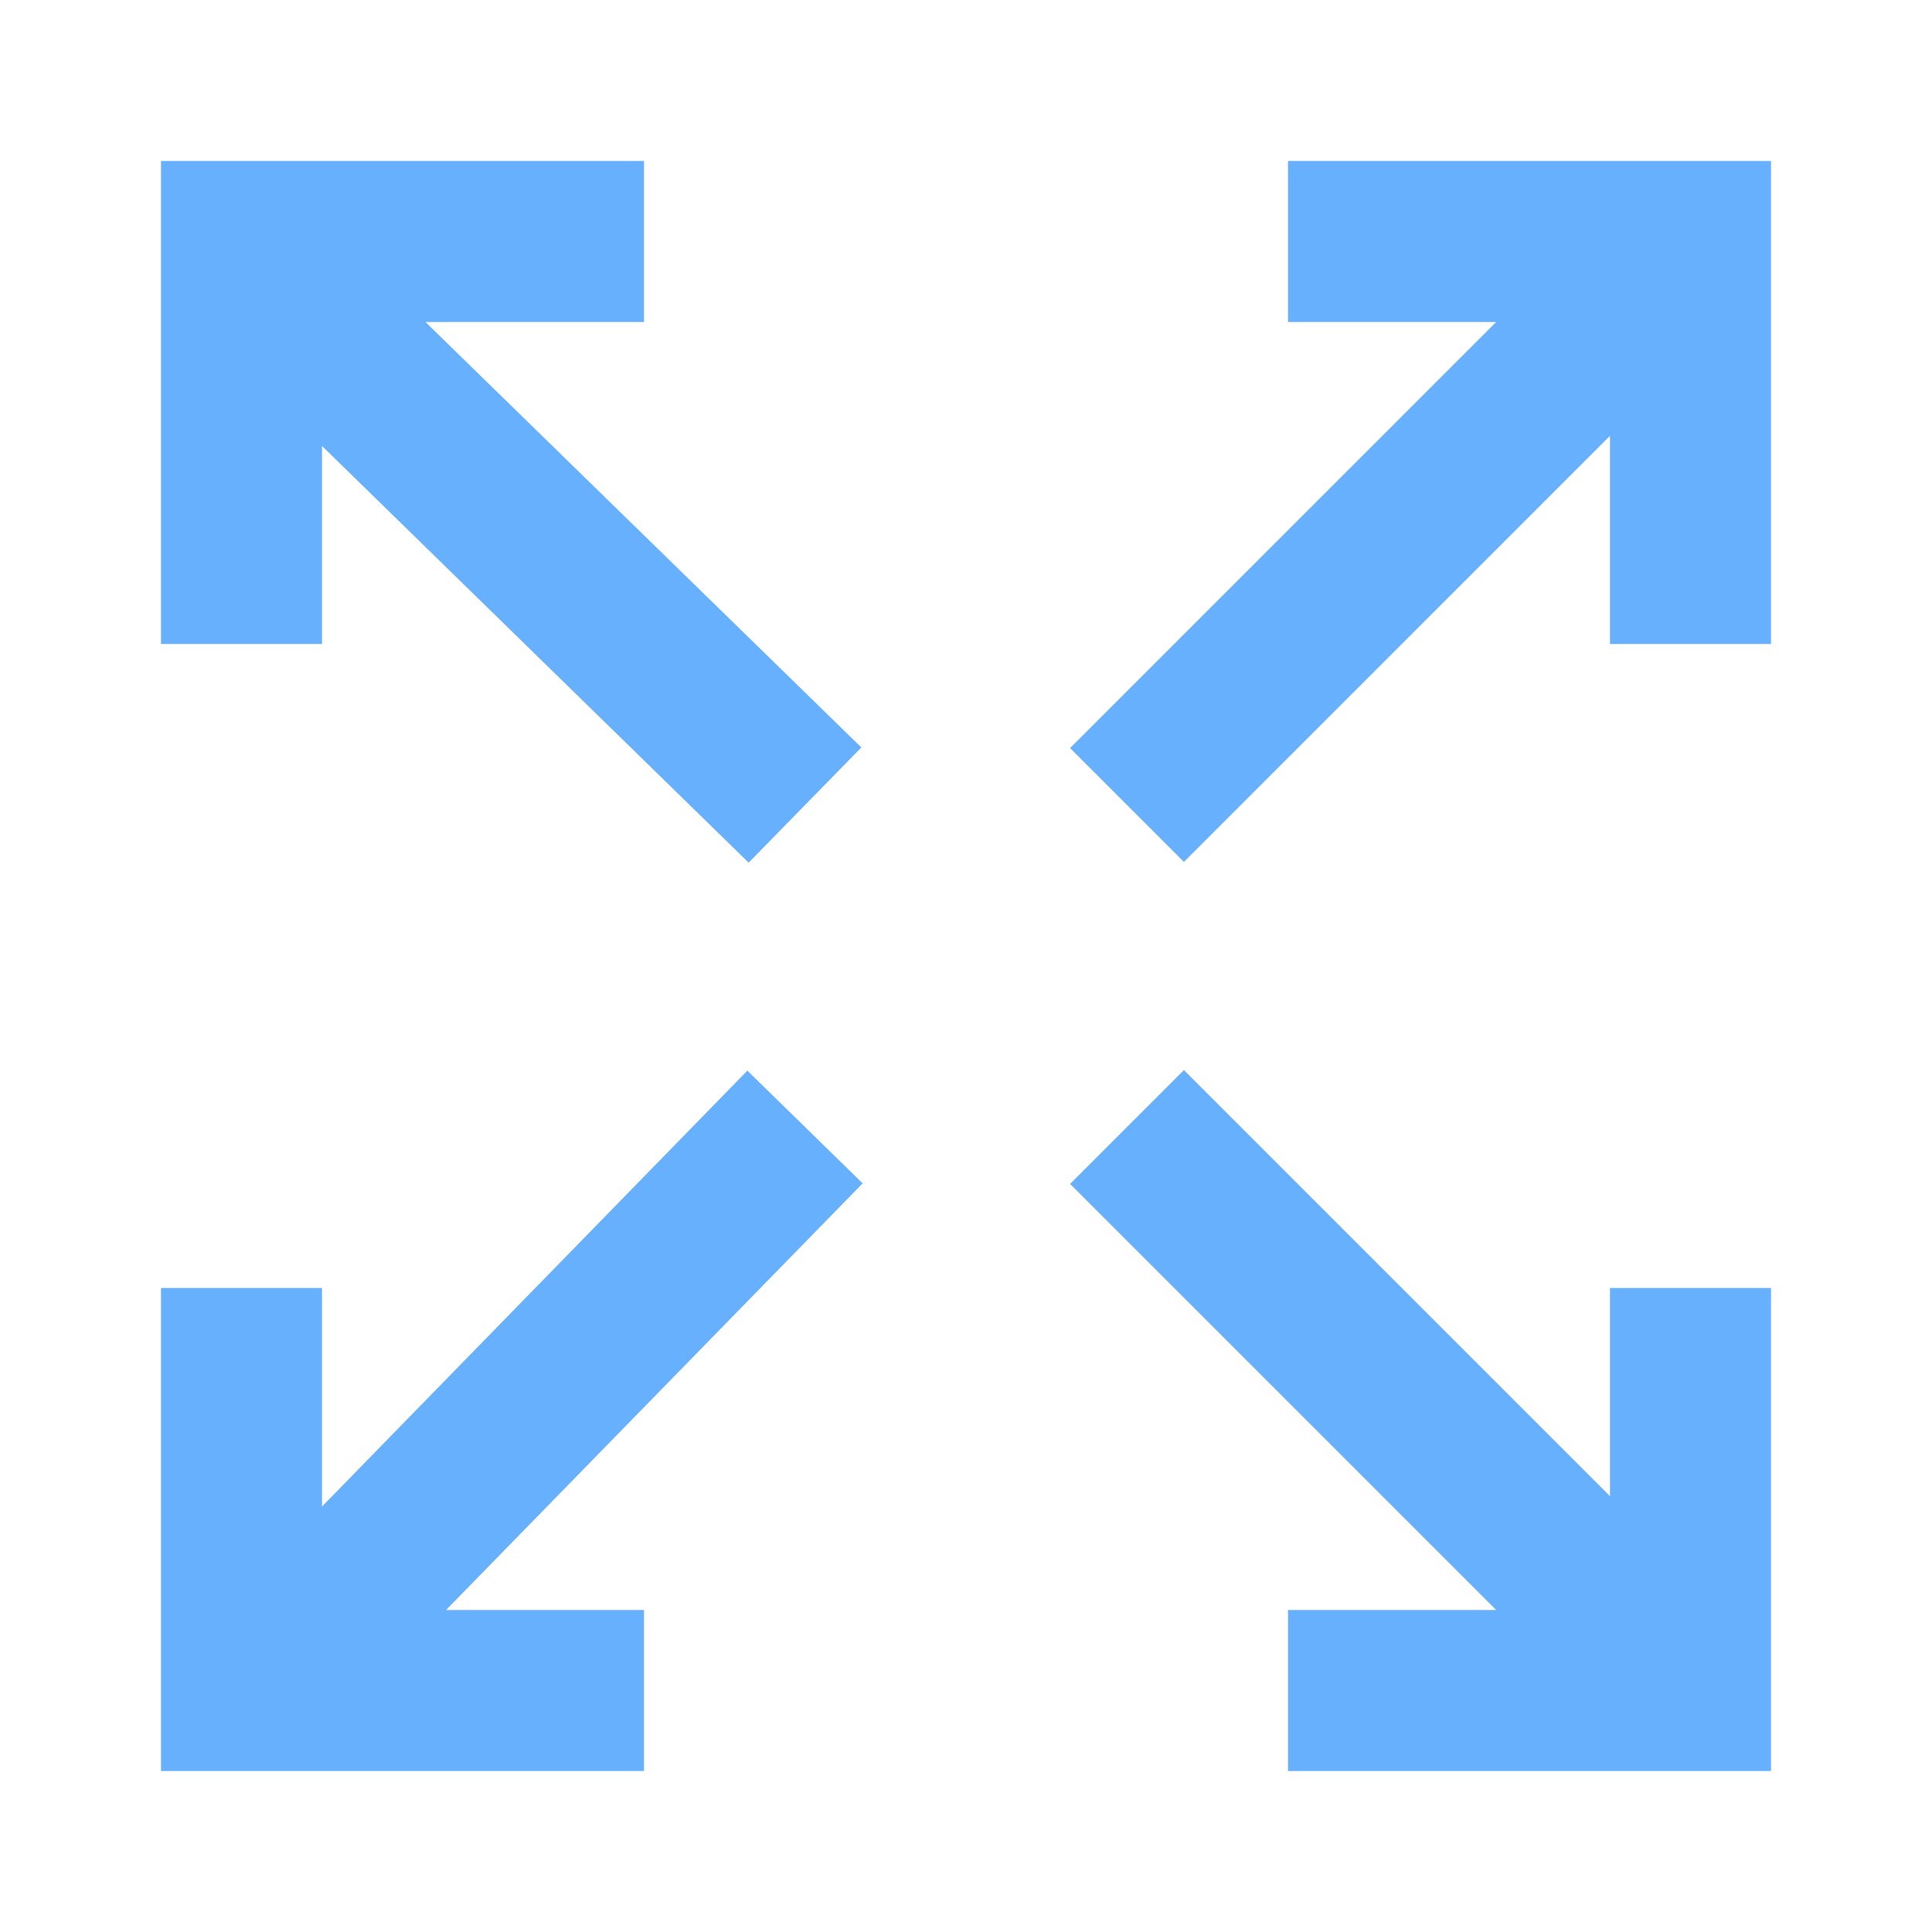
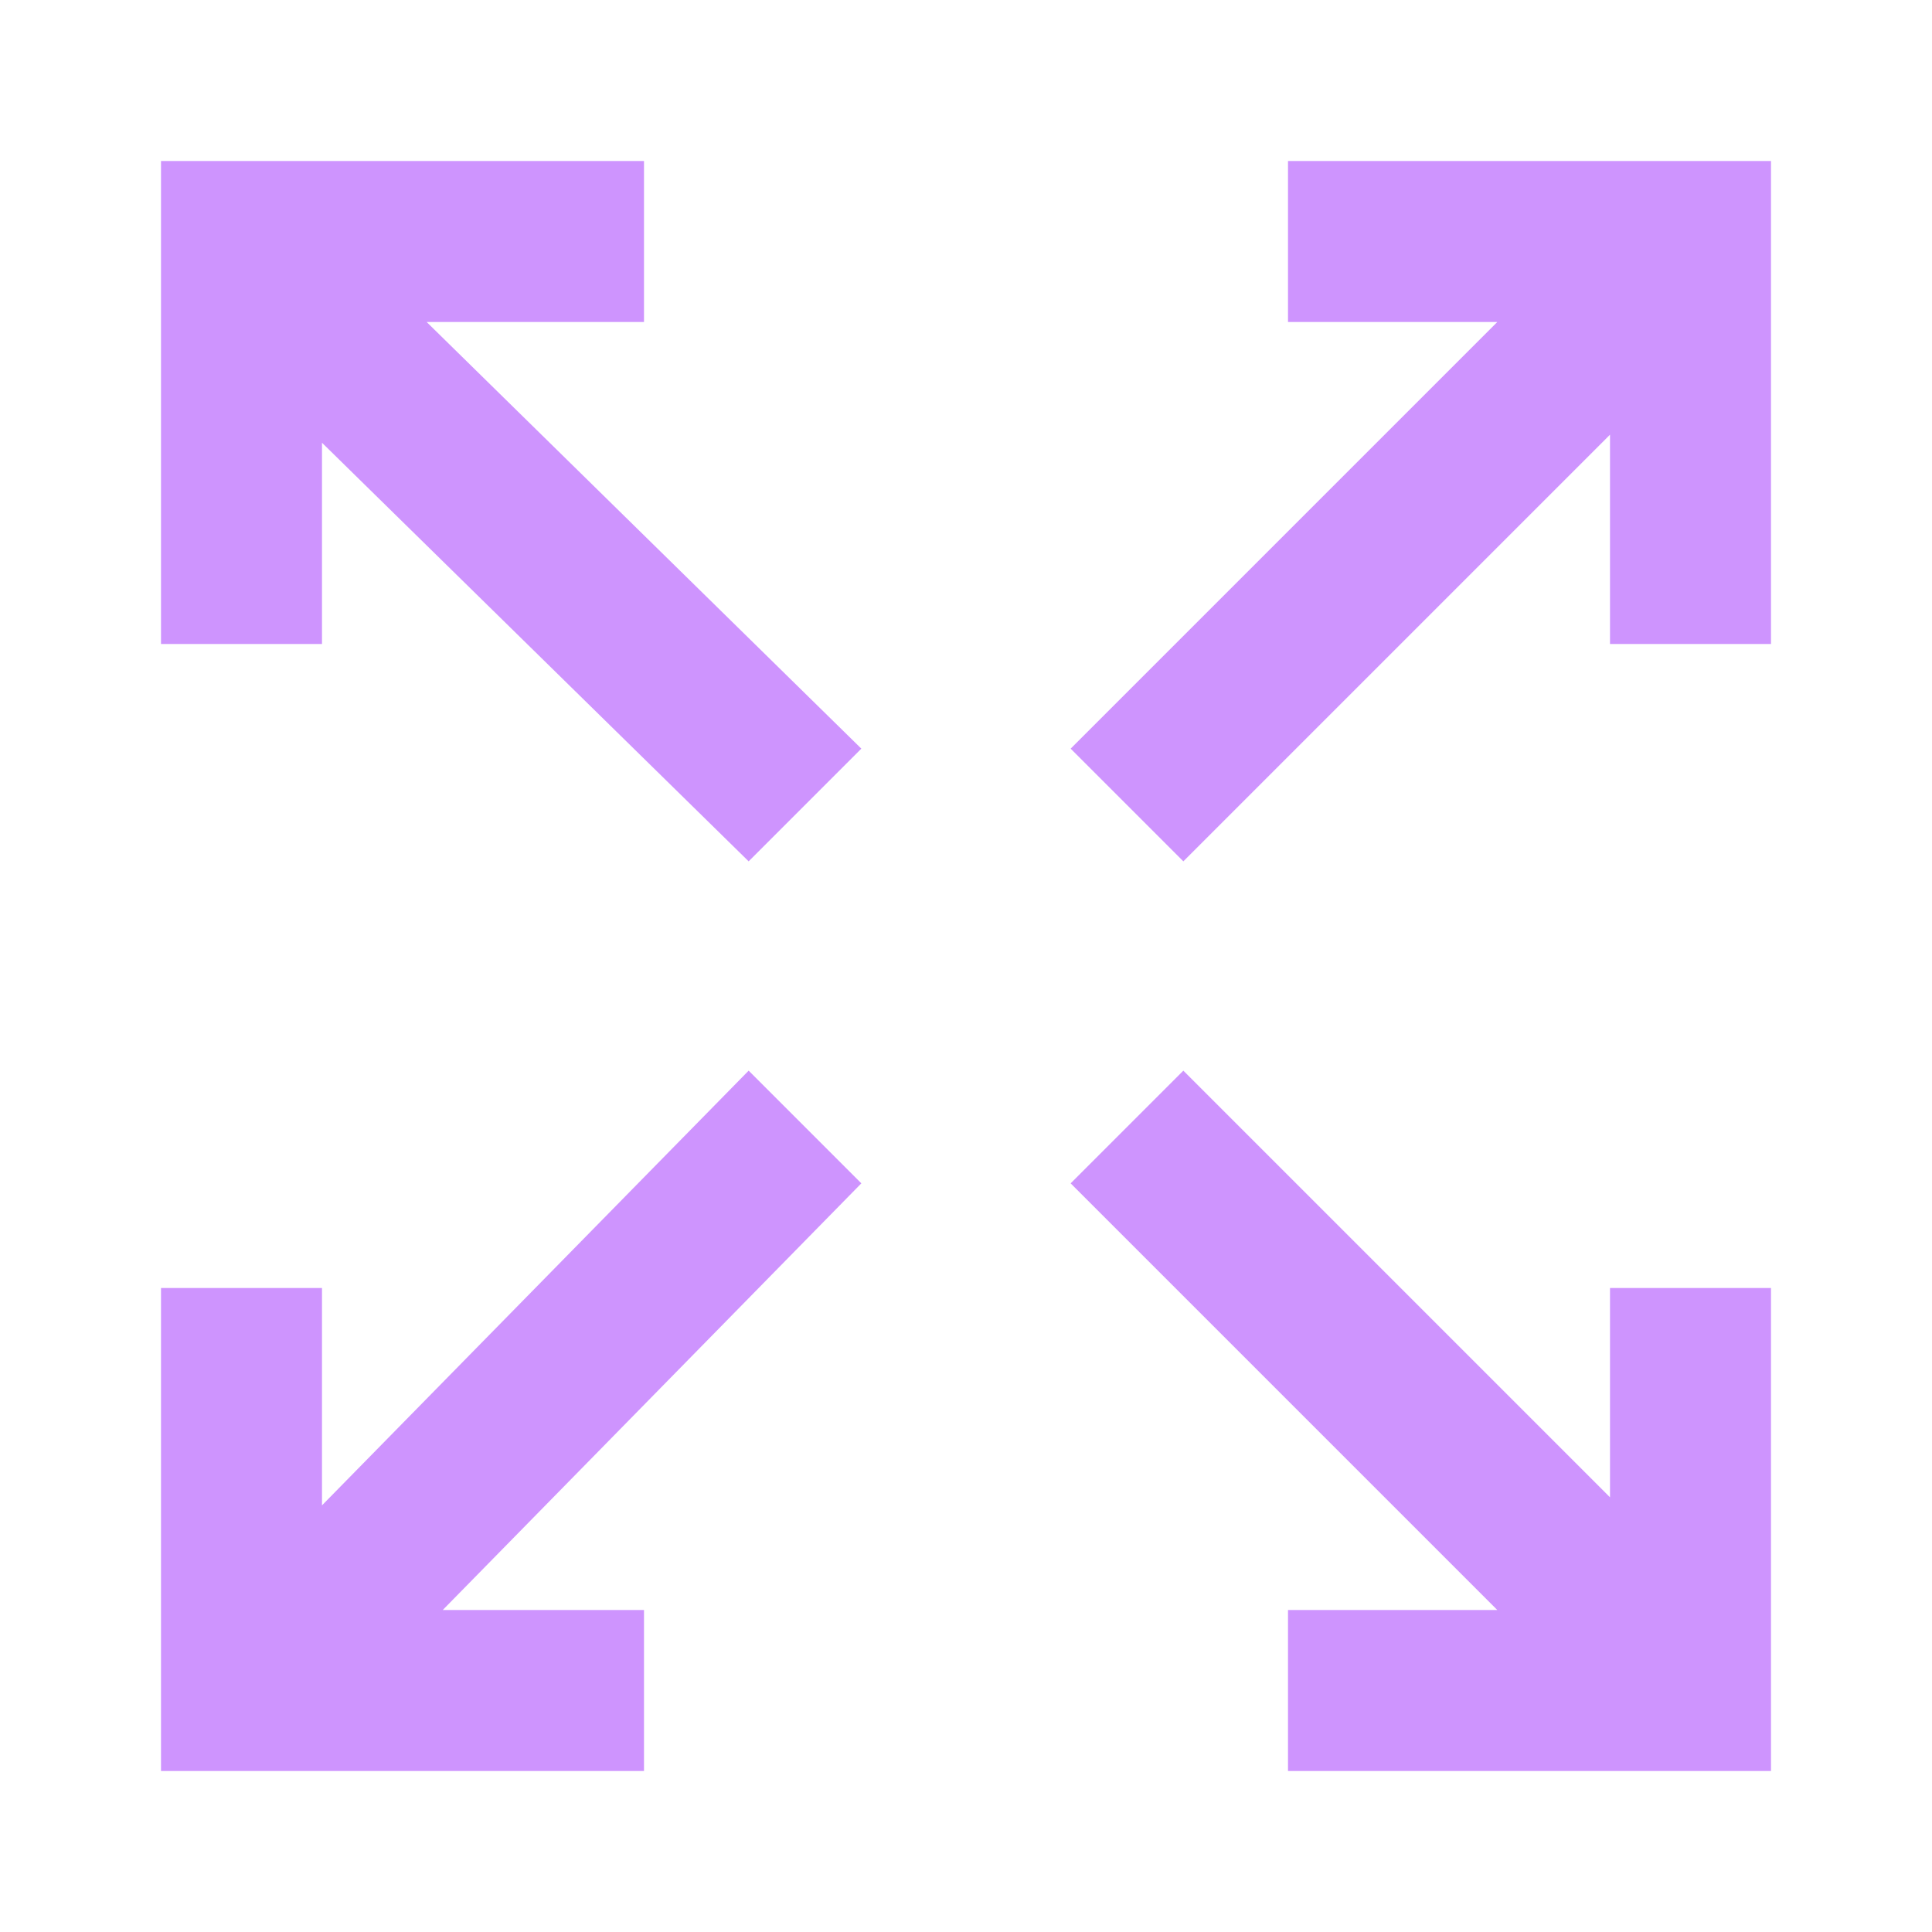
- <svg xmlns="http://www.w3.org/2000/svg" version="1.1" id="Layer_1" x="0px" y="0px" width="24px" height="24px" viewBox="0 0 24 24" enable-background="new 0 0 24 24" xml:space="preserve">
-   <g id="ic-expand" opacity="0.6">
+ <svg xmlns="http://www.w3.org/2000/svg" version="1.1" id="Layer_1" x="0px" y="0px" viewBox="0 0 24 24" style="enable-background:new 0 0 24 24;" xml:space="preserve">
+   <style type="text/css">
+ 	.st0{opacity:0.6;}
+ 	.st1{fill:#AD4DFD;}
+ 	.st2{fill:none;}
+ </style>
+   <g id="ic-expand" class="st0">
    <g id="Group_8821">
-       <path id="Path_18875" fill="#007BFE" d="M4,5.54l5.3,5.176l1.4-1.431L5.285,4H8V2H2v6h2V5.54z" />
-       <path id="Path_18876" fill="#007BFE" d="M20,18.586l-5.293-5.293l-1.414,1.414L18.586,20H16v2h6v-6h-2V18.586z" />
-       <path id="Path_18877" fill="#007BFE" d="M9.284,13.3L4,18.715V16H2v6h6v-2H5.541l5.175-5.3L9.284,13.3z" />
-       <path id="Path_18878" fill="#007BFE" d="M16,2v2h2.586l-5.293,5.293l1.414,1.414L20,5.414V8h2V2H16z" />
+       <path id="Path_18875" class="st1" d="M4,5.5l5.3,5.2l1.4-1.4L5.3,4H8V2H2v6h2V5.5z" />
+       <path id="Path_18876" class="st1" d="M20,18.6l-5.3-5.3l-1.4,1.4l5.3,5.3H16v2h6v-6h-2V18.6z" />
+       <path id="Path_18877" class="st1" d="M9.3,13.3L4,18.7V16H2v6h6v-2H5.5l5.2-5.3L9.3,13.3z" />
+       <path id="Path_18878" class="st1" d="M16,2v2h2.6l-5.3,5.3l1.4,1.4L20,5.4V8h2V2H16z" />
    </g>
-     <path id="Rectangle_4404" fill="none" d="M0,0h24v24H0V0z" />
+     <path id="Rectangle_4404" class="st2" d="M0,0h24v24H0V0z" />
  </g>
</svg>
